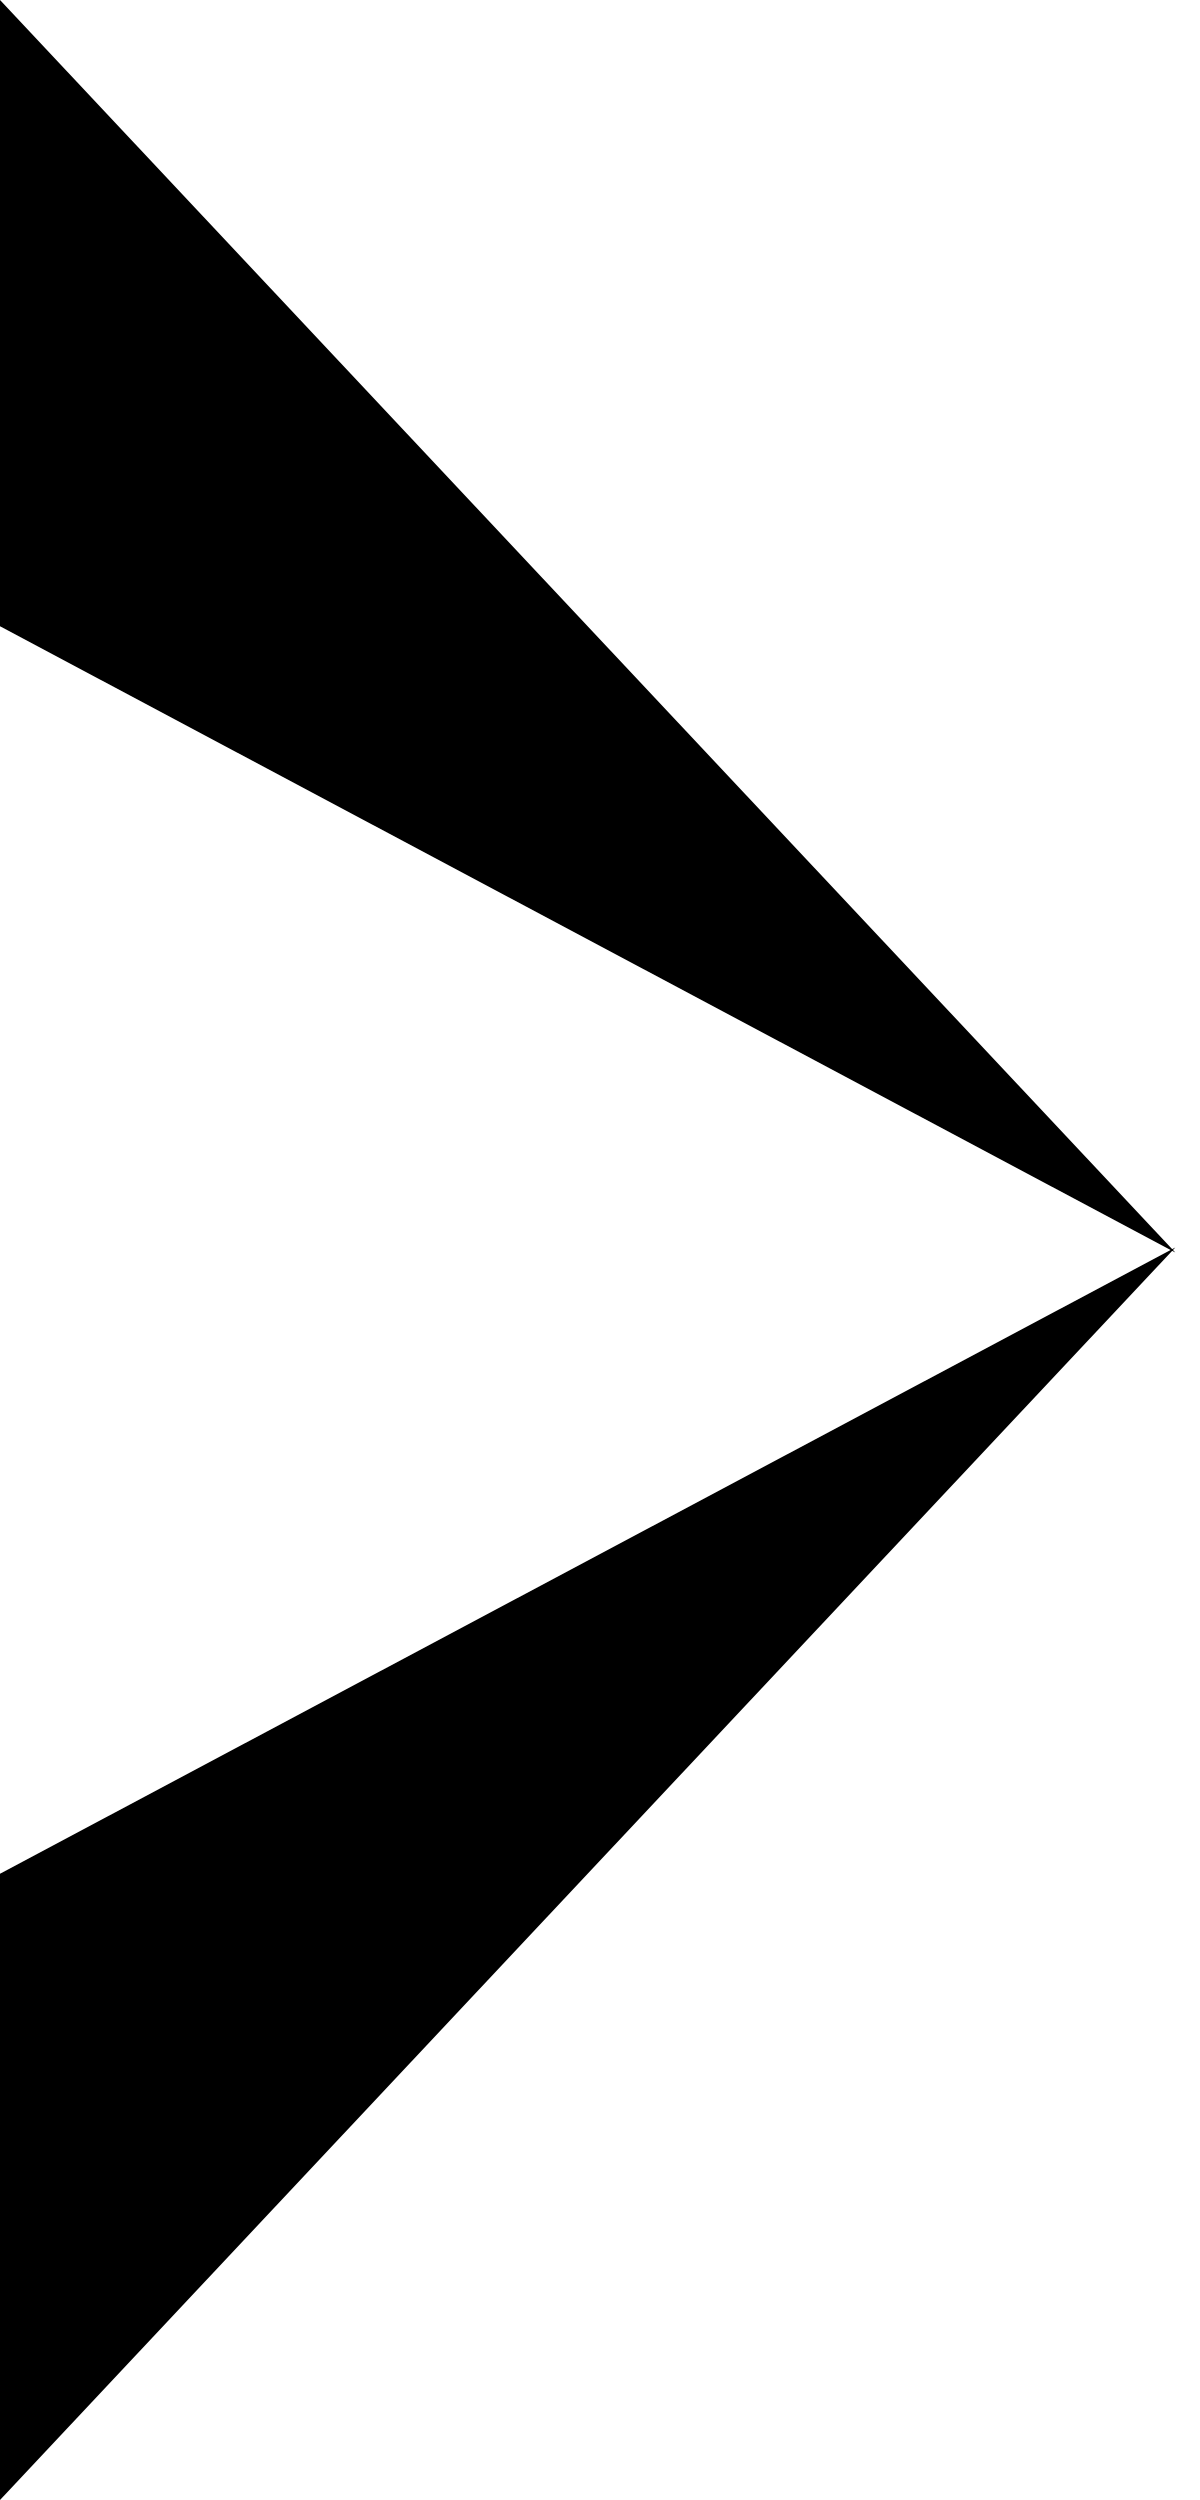
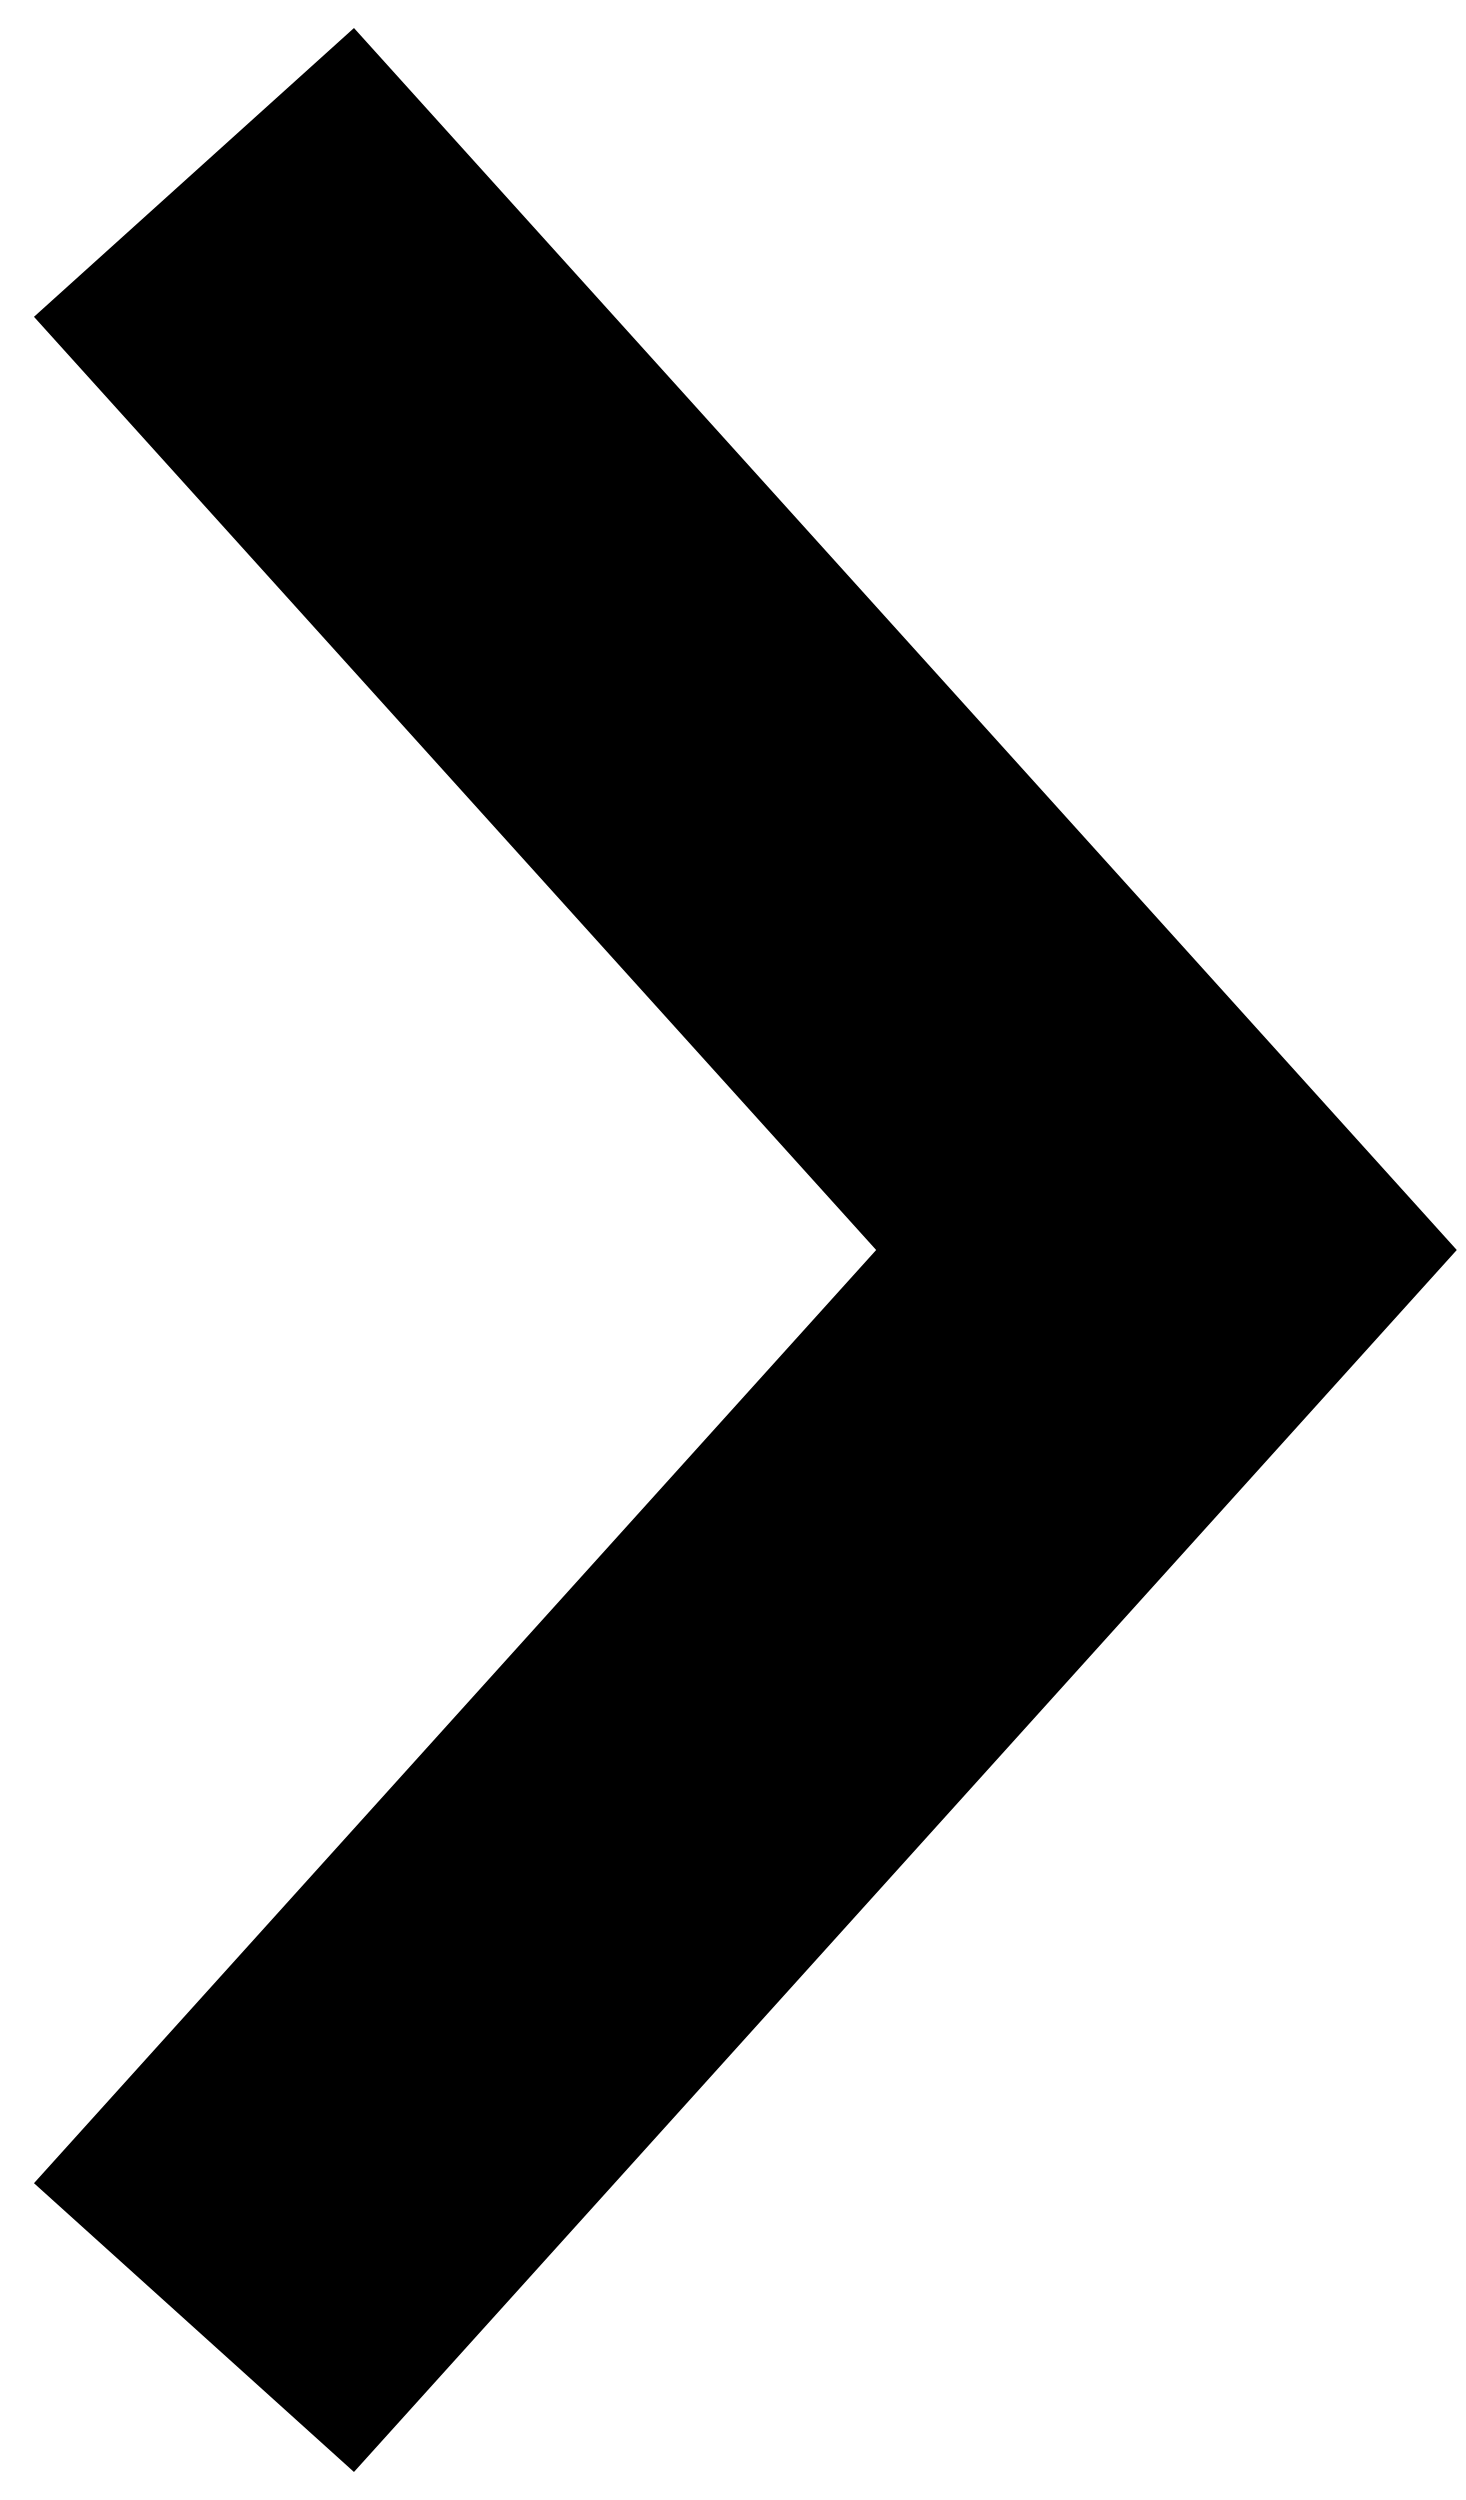
- <svg xmlns="http://www.w3.org/2000/svg" width="24px" height="50px" viewBox="0 0 24 50" version="1.1">
+ <svg xmlns="http://www.w3.org/2000/svg" width="34px" height="58px" viewBox="0 0 34 58" version="1.1">
  <defs />
  <g id="Page-1" stroke="none" stroke-width="1" fill="none" fill-rule="evenodd">
-     <g id="Group" fill="#000000">
-       <polygon id="Path-2" points="0 0 23.506 25.05 0 12.525" />
-       <polygon id="Path-2-Copy" transform="translate(11.75299, 37.47495) scale(1, -1) translate(-11.75299, -37.47495) " points="0 24.95 23.506 50 0 37.475" />
-     </g>
+     <polyline id="Line" stroke="#000000" stroke-width="10" points="4.5 4 27.062 29 4.5 54" />
  </g>
</svg>
